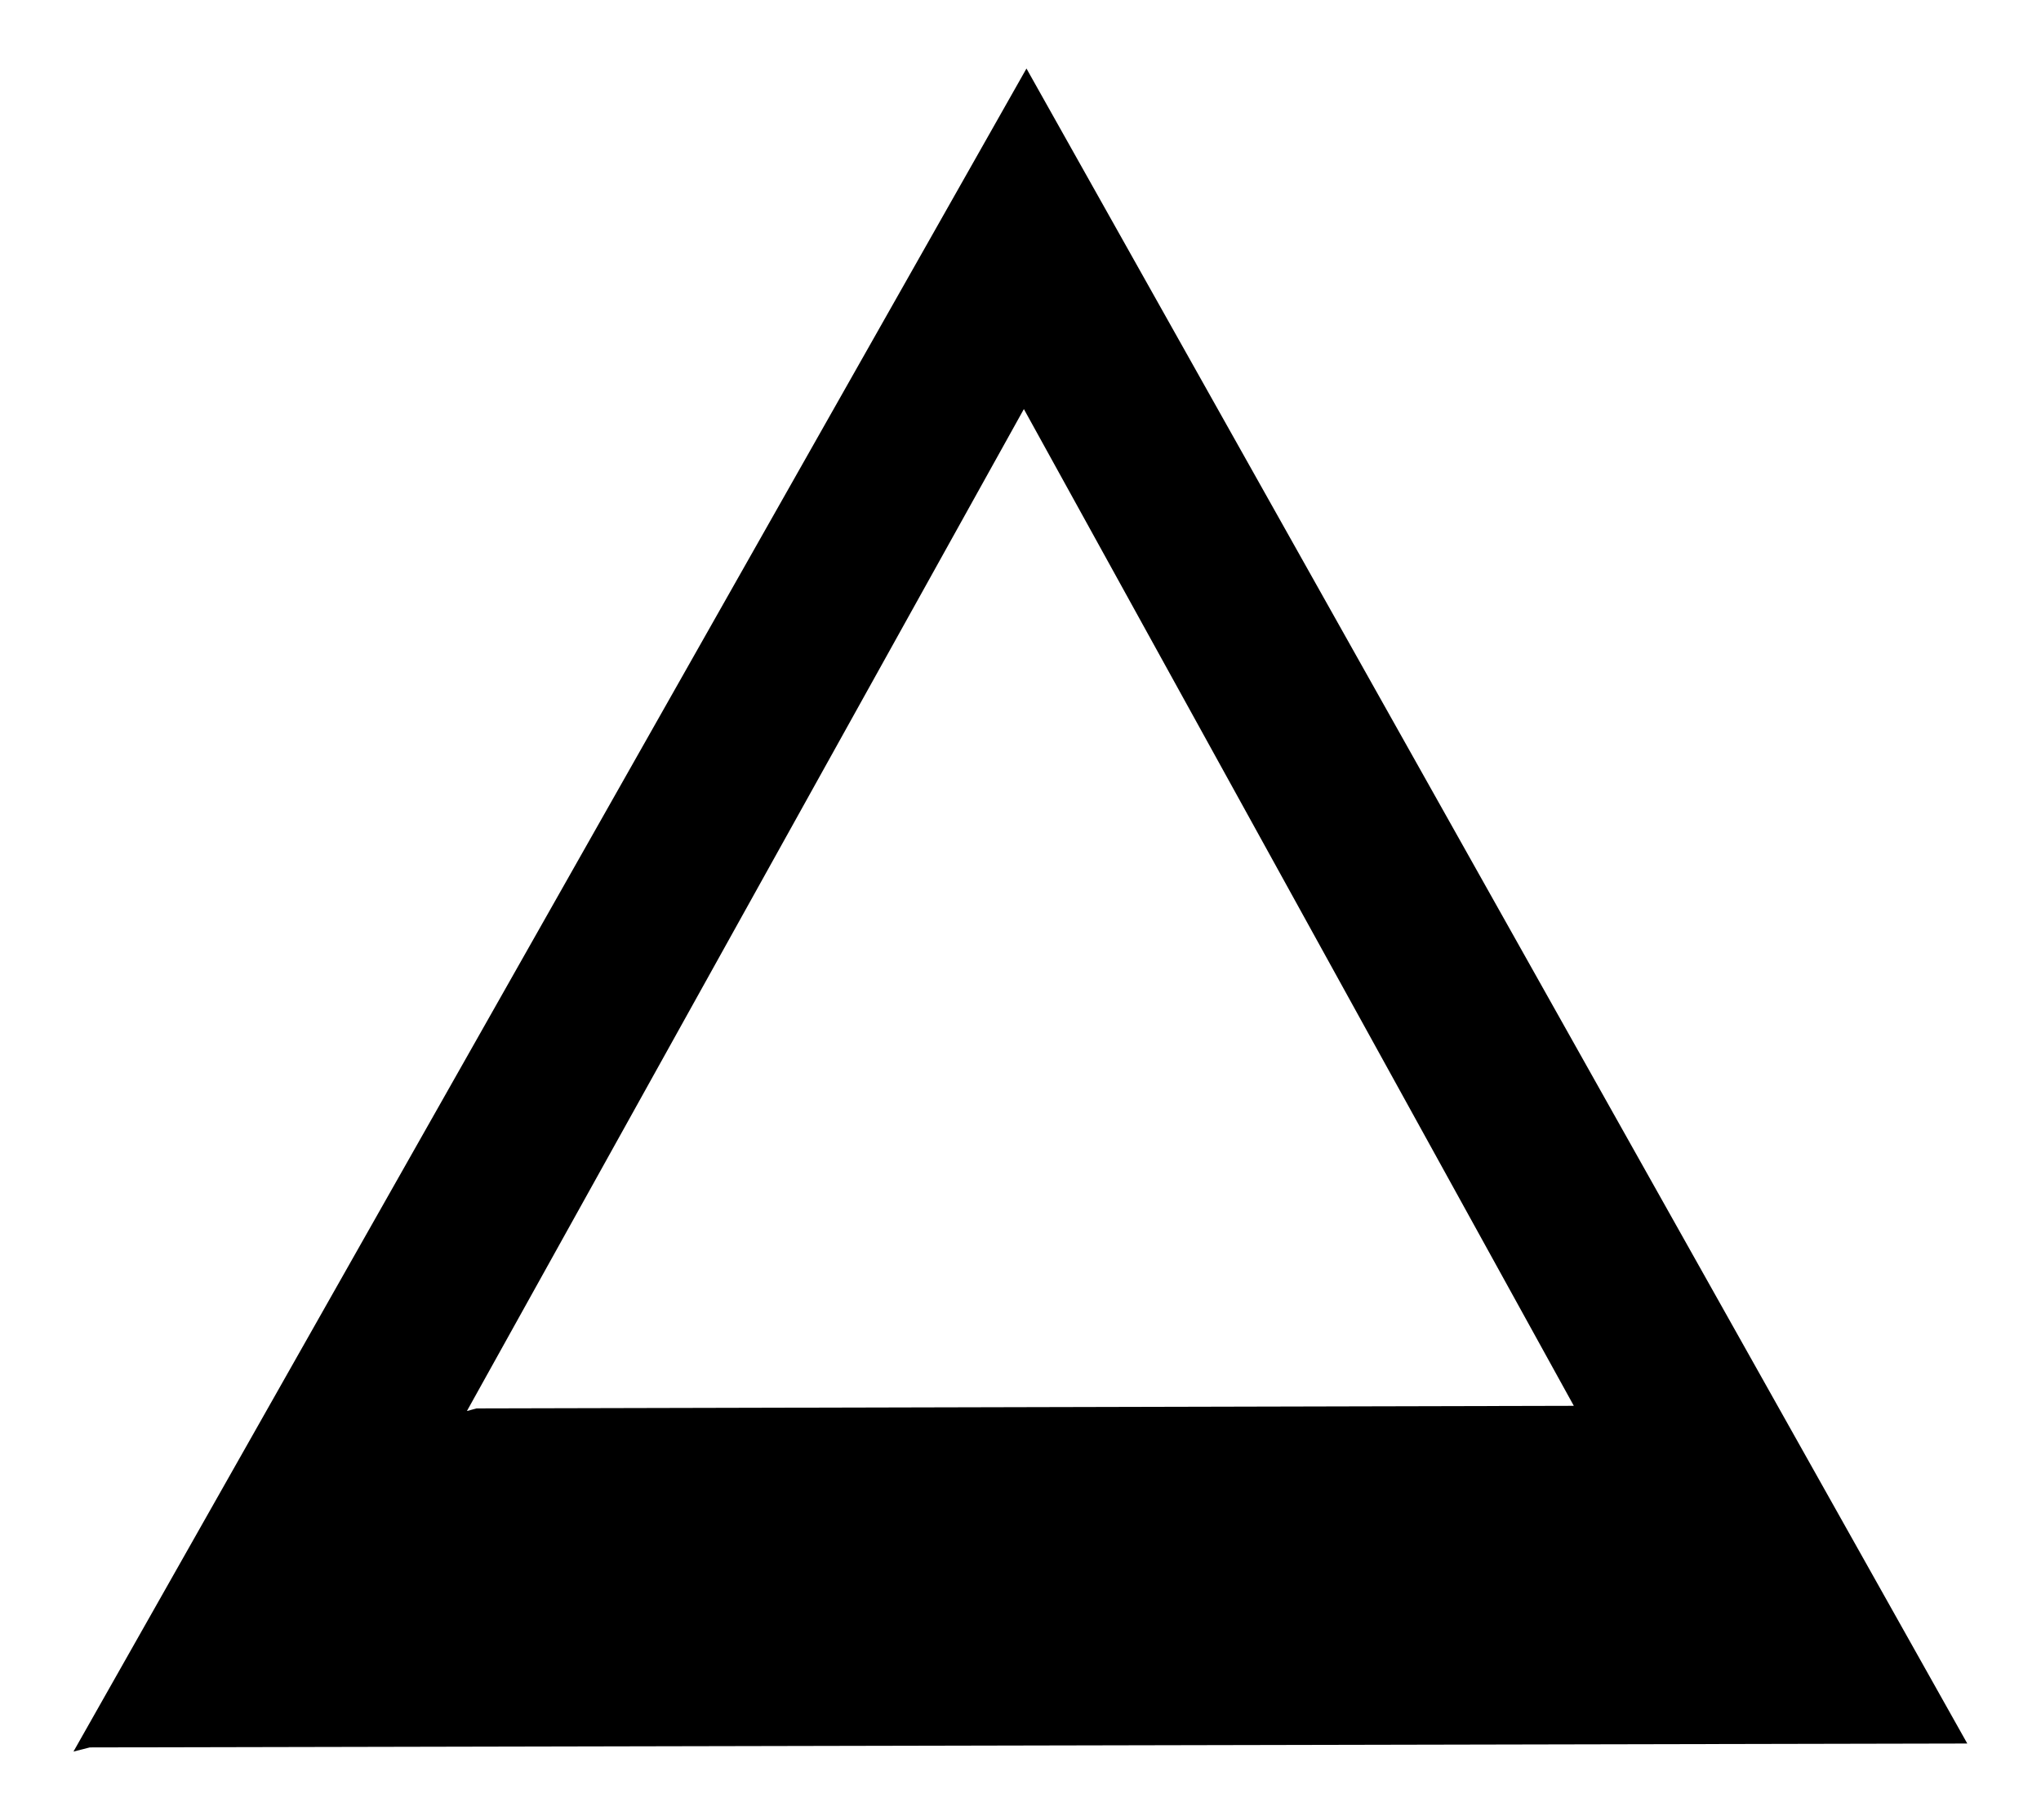
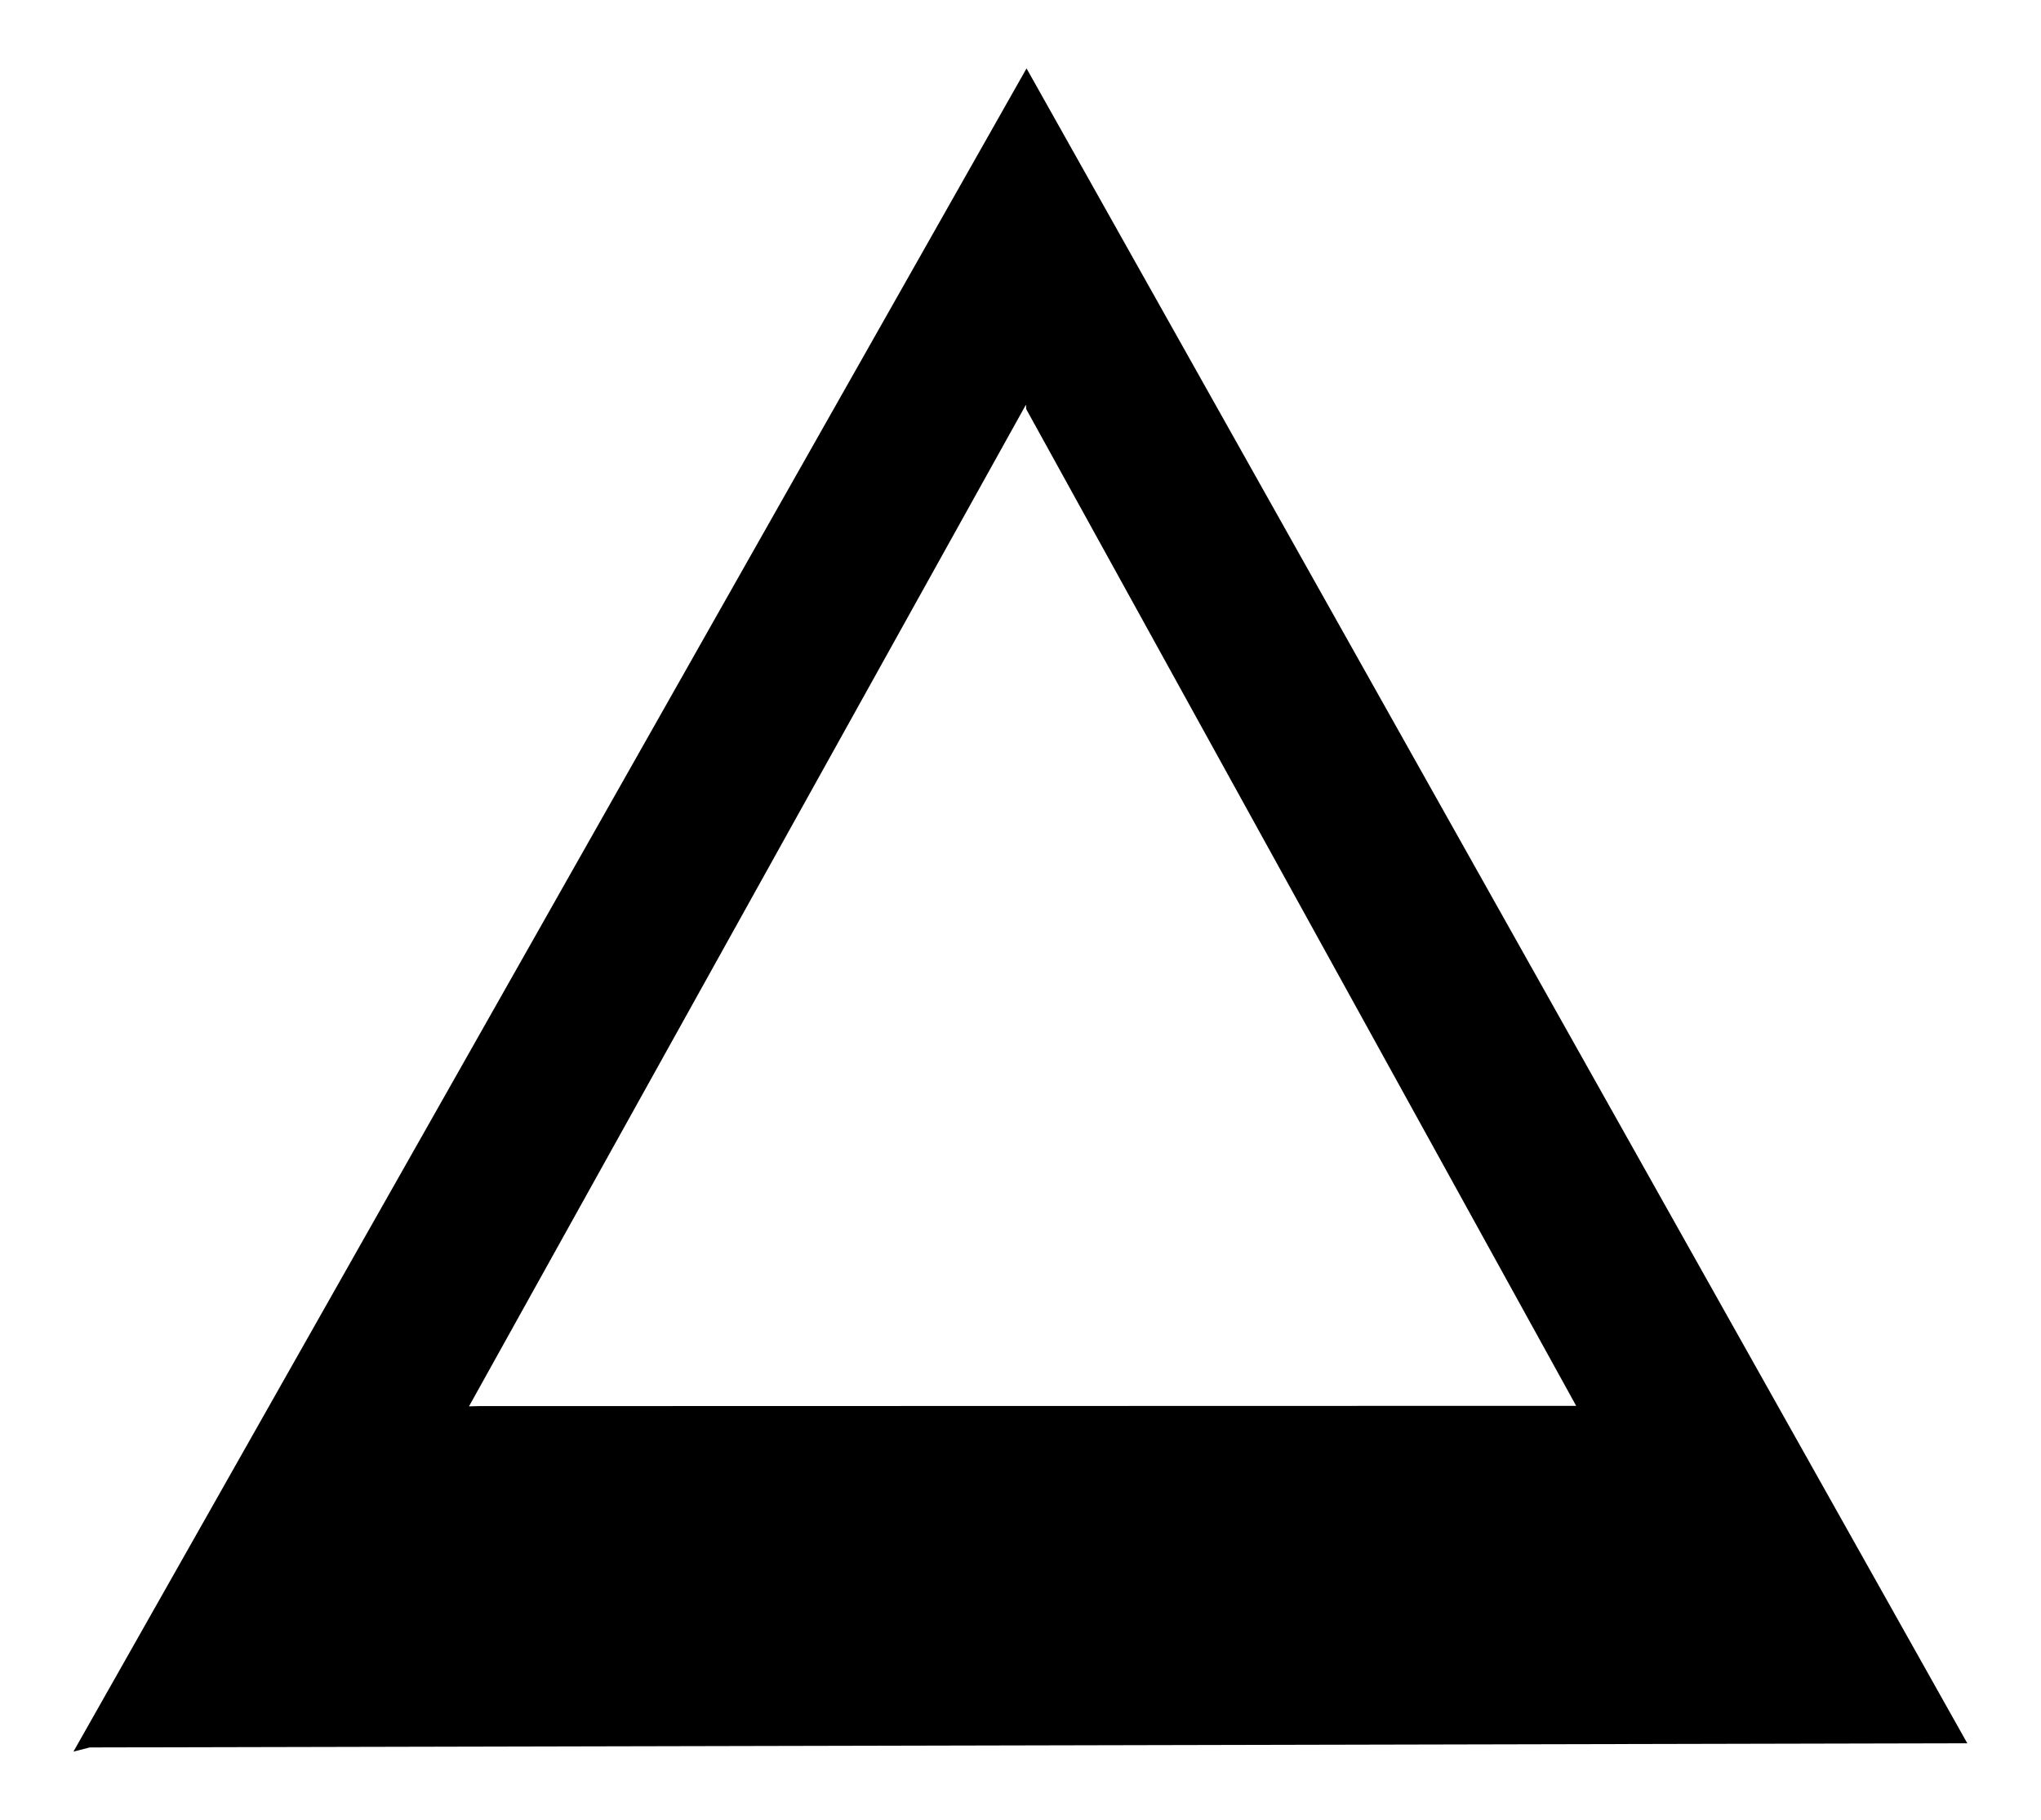
- <svg xmlns="http://www.w3.org/2000/svg" width="2.219mm" height="1.978mm" viewBox="0 0 7.864 7.01" id="svg5218" version="1.1">
-   <defs id="defs5220" />
-   <path style="fill:#000000;fill-opacity:1;fill-rule:evenodd;stroke:none;stroke-width:1px;stroke-linecap:butt;stroke-linejoin:miter;stroke-opacity:1" d="M 3.955 0.264 L 0.283 6.748 L 0.346 6.732 L 7.58 6.717 L 3.955 0.264 z M 3.945 1.576 L 6.064 5.416 L 1.836 5.426 L 1.799 5.436 L 3.945 1.576 z " id="path8444" />
+ <svg xmlns="http://www.w3.org/2000/svg" viewBox="0 0 7.864 7.01">
+   <path d="m3.955.264l-3.672 6.484.063-.016 7.234-.016-3.625-6.453m-.001 1.313l2.119 3.84-4.229.001-.037.001 2.146-3.859" fill-rule="evenodd" />
</svg>
